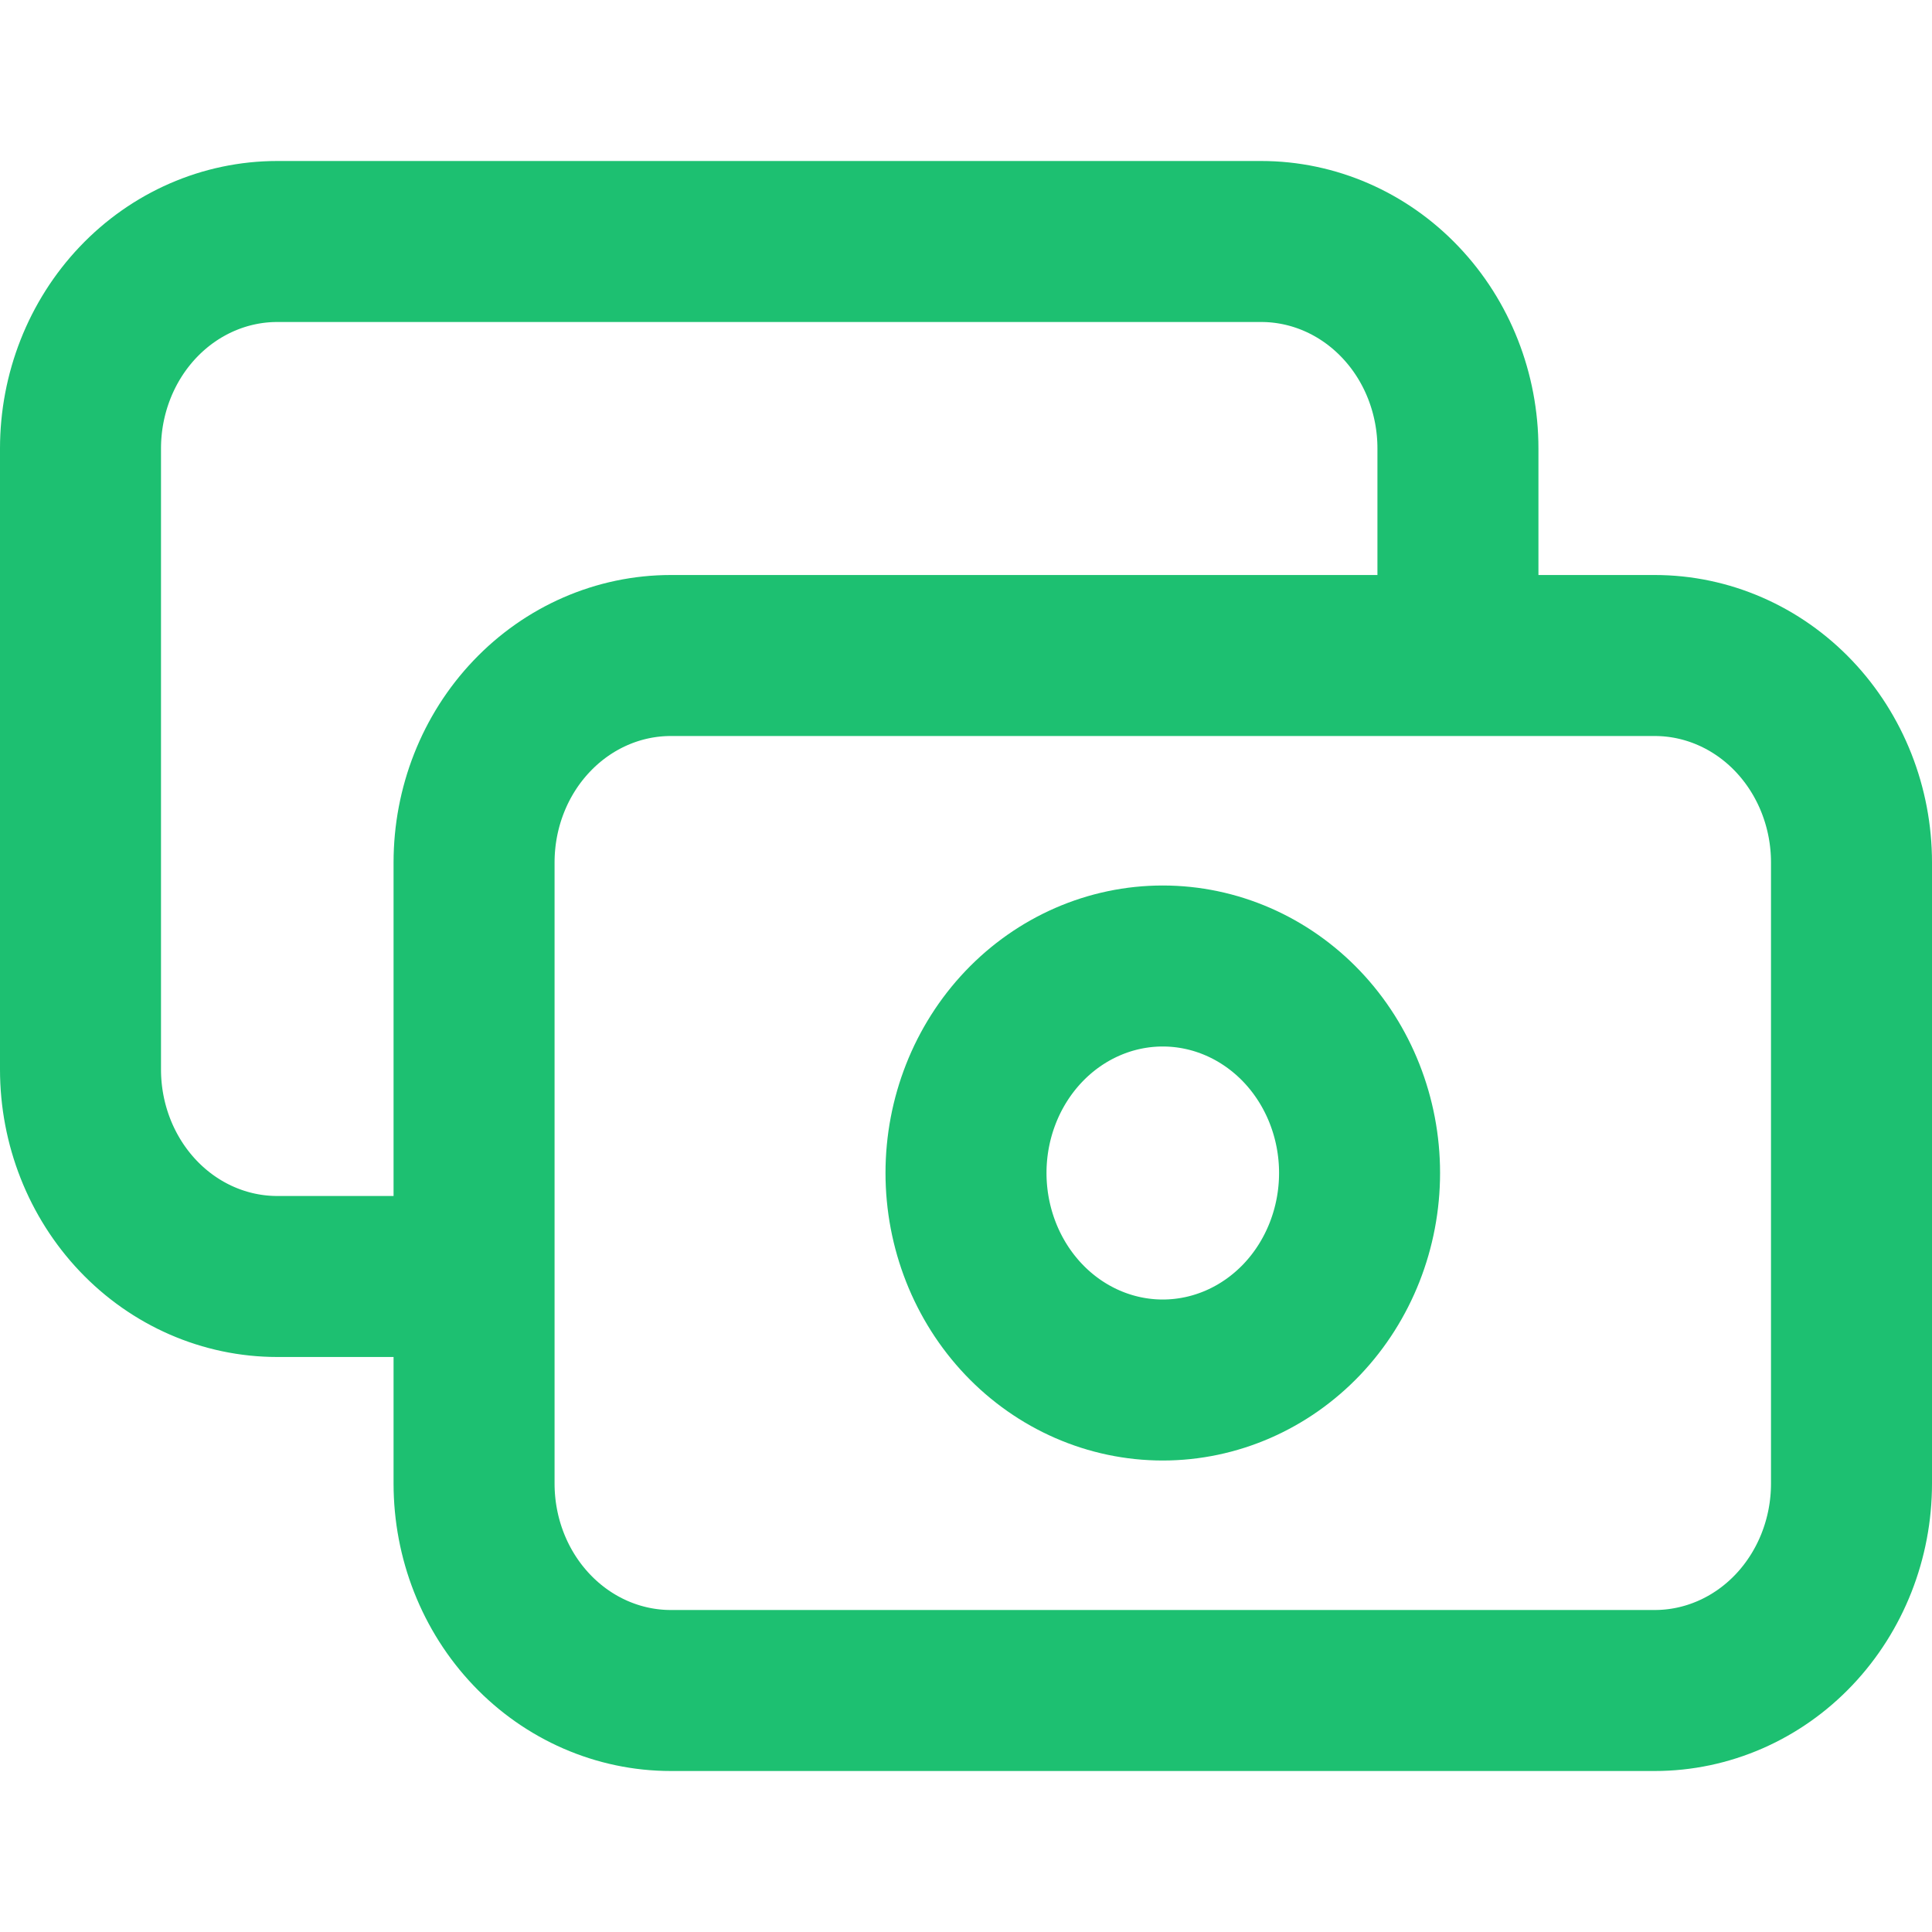
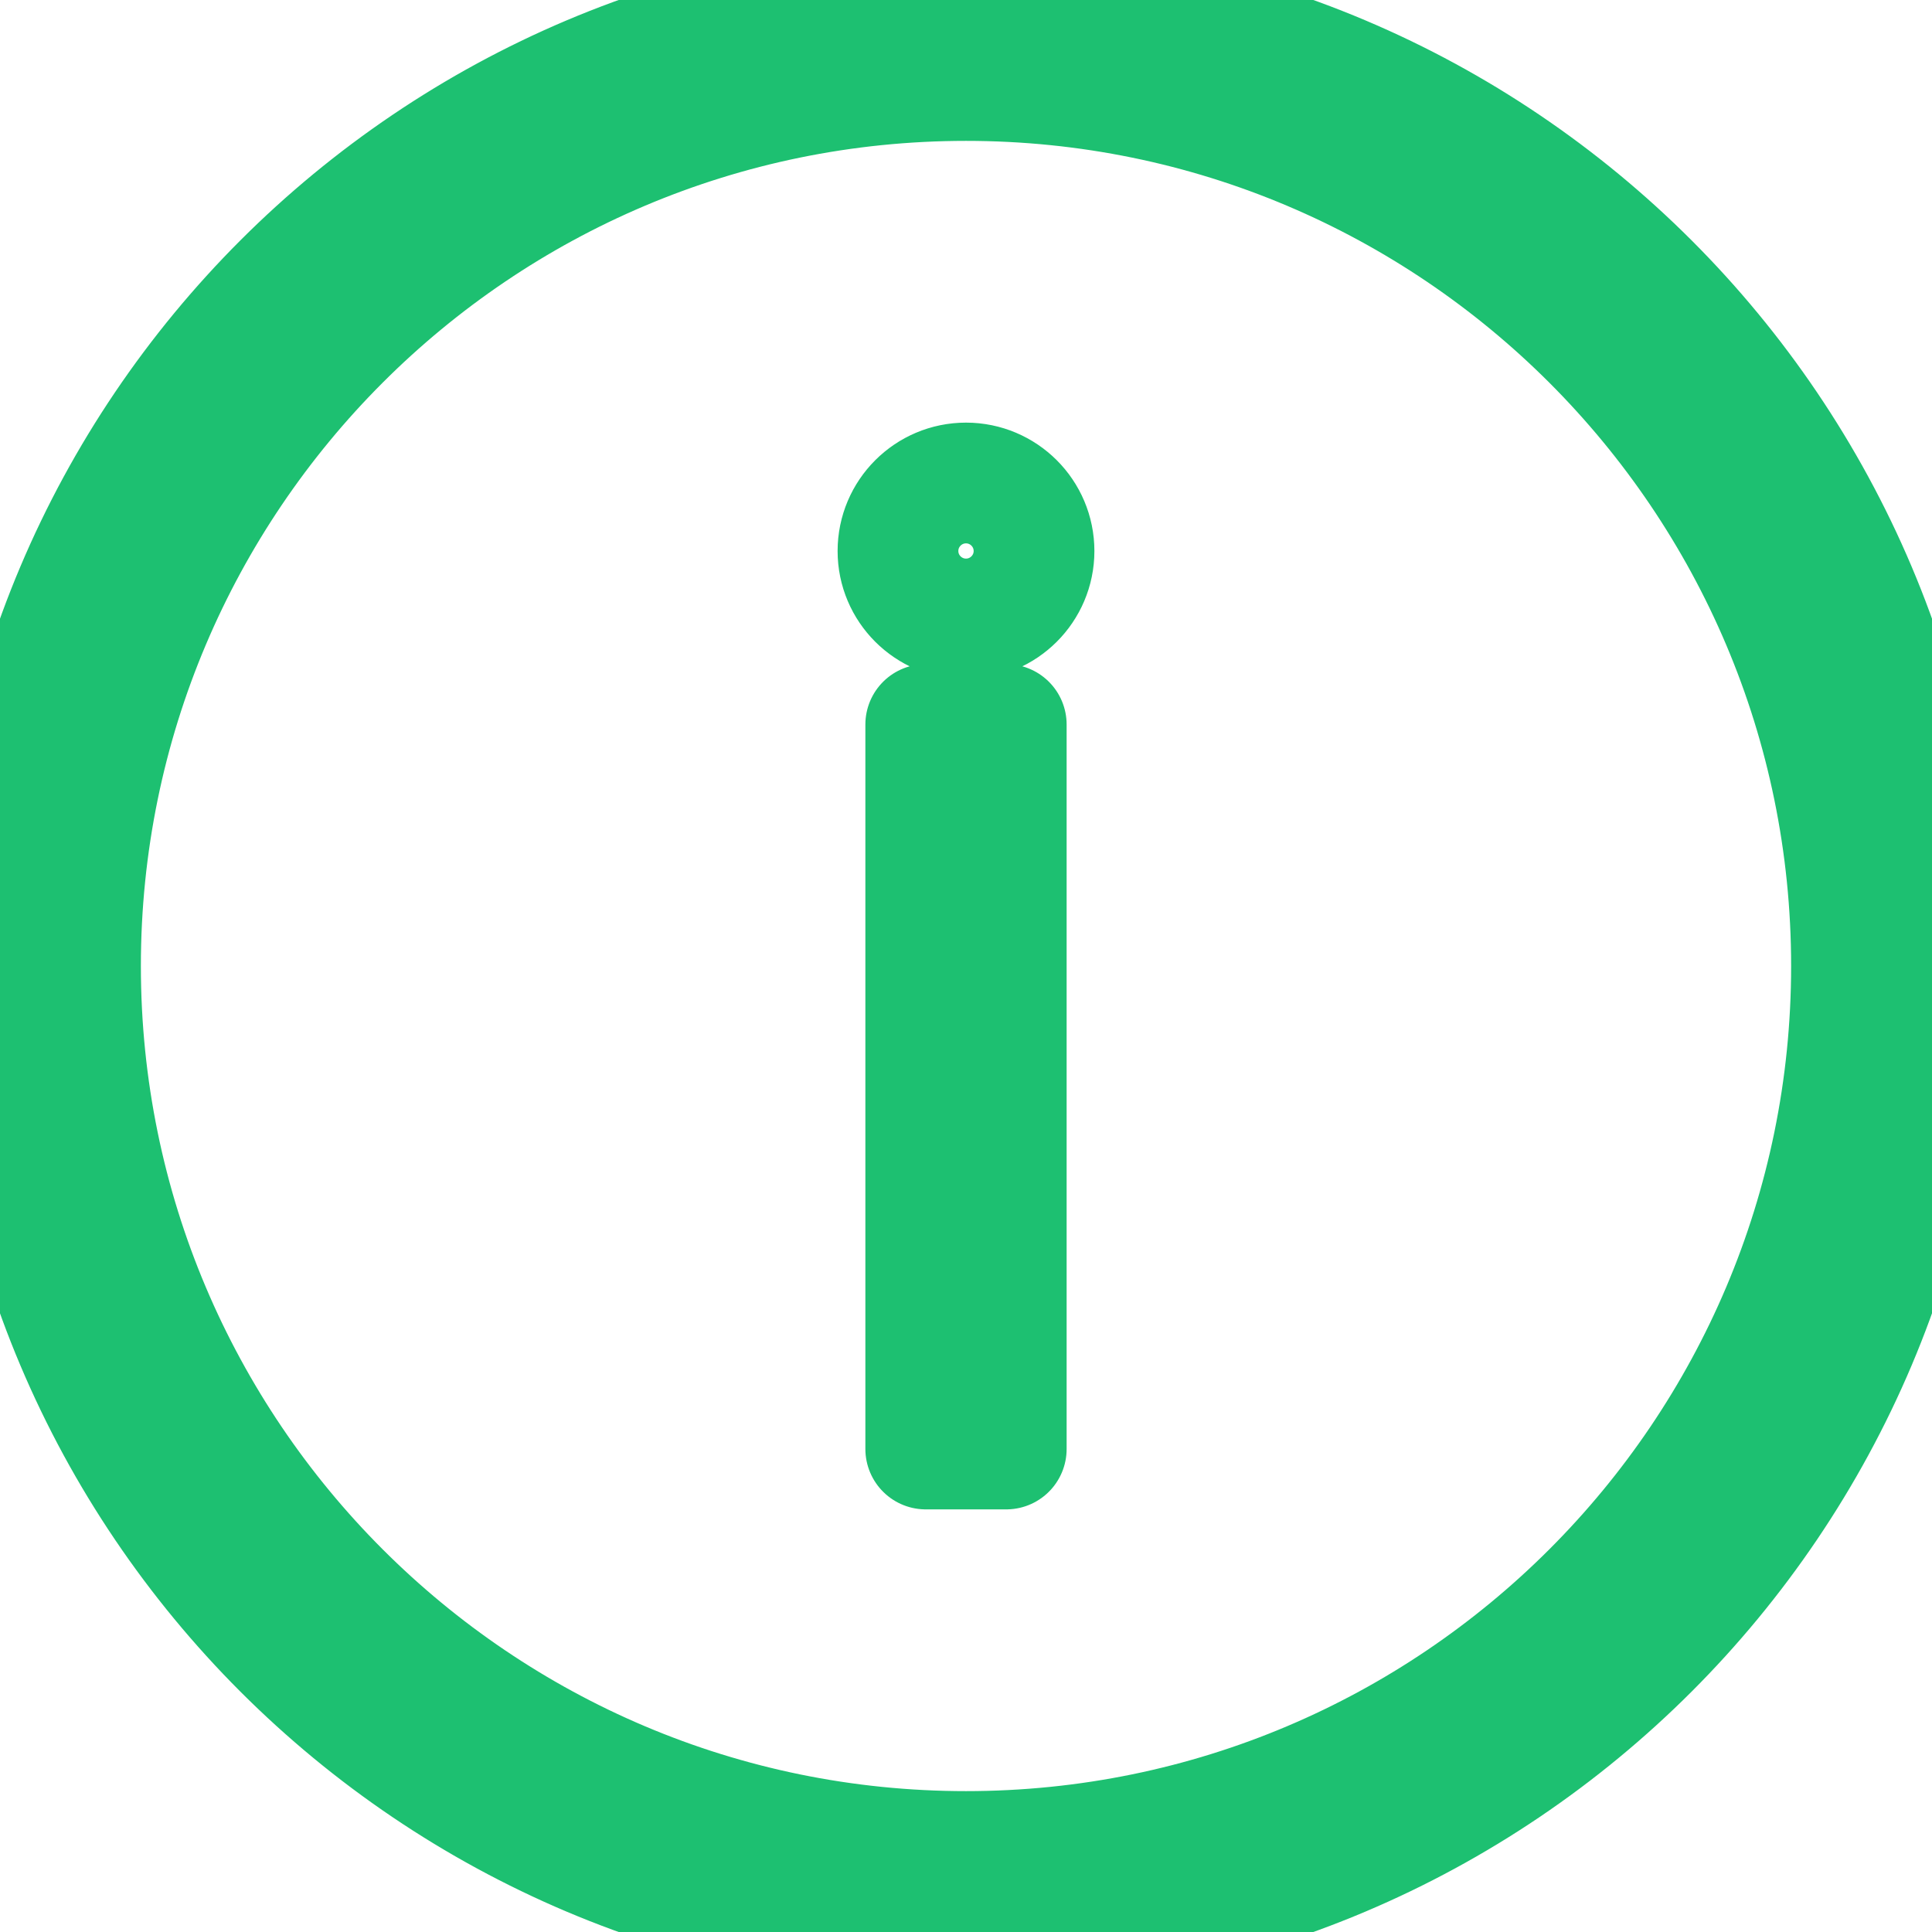
<svg xmlns="http://www.w3.org/2000/svg" width="24" height="24" viewBox="0 0 24 24" fill="none">
-   <path d="M18.111 8.143V5.571C18.111 4.889 17.854 4.235 17.395 3.753C16.937 3.271 16.315 3 15.667 3H3.444C2.796 3 2.174 3.271 1.716 3.753C1.258 4.235 1 4.889 1 5.571V13.286C1 13.968 1.258 14.622 1.716 15.104C2.174 15.586 2.796 15.857 3.444 15.857H5.889M8.333 21H20.556C21.204 21 21.826 20.729 22.284 20.247C22.742 19.765 23 19.111 23 18.429V10.714C23 10.032 22.742 9.378 22.284 8.896C21.826 8.414 21.204 8.143 20.556 8.143H8.333C7.685 8.143 7.063 8.414 6.605 8.896C6.146 9.378 5.889 10.032 5.889 10.714V18.429C5.889 19.111 6.146 19.765 6.605 20.247C7.063 20.729 7.685 21 8.333 21ZM16.889 14.571C16.889 15.253 16.631 15.908 16.173 16.39C15.714 16.872 15.093 17.143 14.444 17.143C13.796 17.143 13.174 16.872 12.716 16.39C12.258 15.908 12 15.253 12 14.571C12 13.889 12.258 13.235 12.716 12.753C13.174 12.271 13.796 12 14.444 12C15.093 12 15.714 12.271 16.173 12.753C16.631 13.235 16.889 13.889 16.889 14.571Z" stroke="#1DC071" stroke-width="2" stroke-linecap="round" stroke-linejoin="round" />
+   <path d="M12 0c6.623 0 12 5.377 12 12s-5.377 12-12 12-12-5.377-12-12 5.377-12 12-12zm0 1c6.071 0 11 4.929 11 11s-4.929 11-11 11-11-4.929-11-11 4.929-11 11-11zm.5 17h-1v-9h1v9zm-.5-12c.466 0 .845.378.845.845 0 .466-.379.844-.845.844-.466 0-.845-.378-.845-.844 0-.467.379-.845.845-.845z" stroke="#1DC071" stroke-width="1.5" stroke-linecap="round" stroke-linejoin="round" />
</svg>
